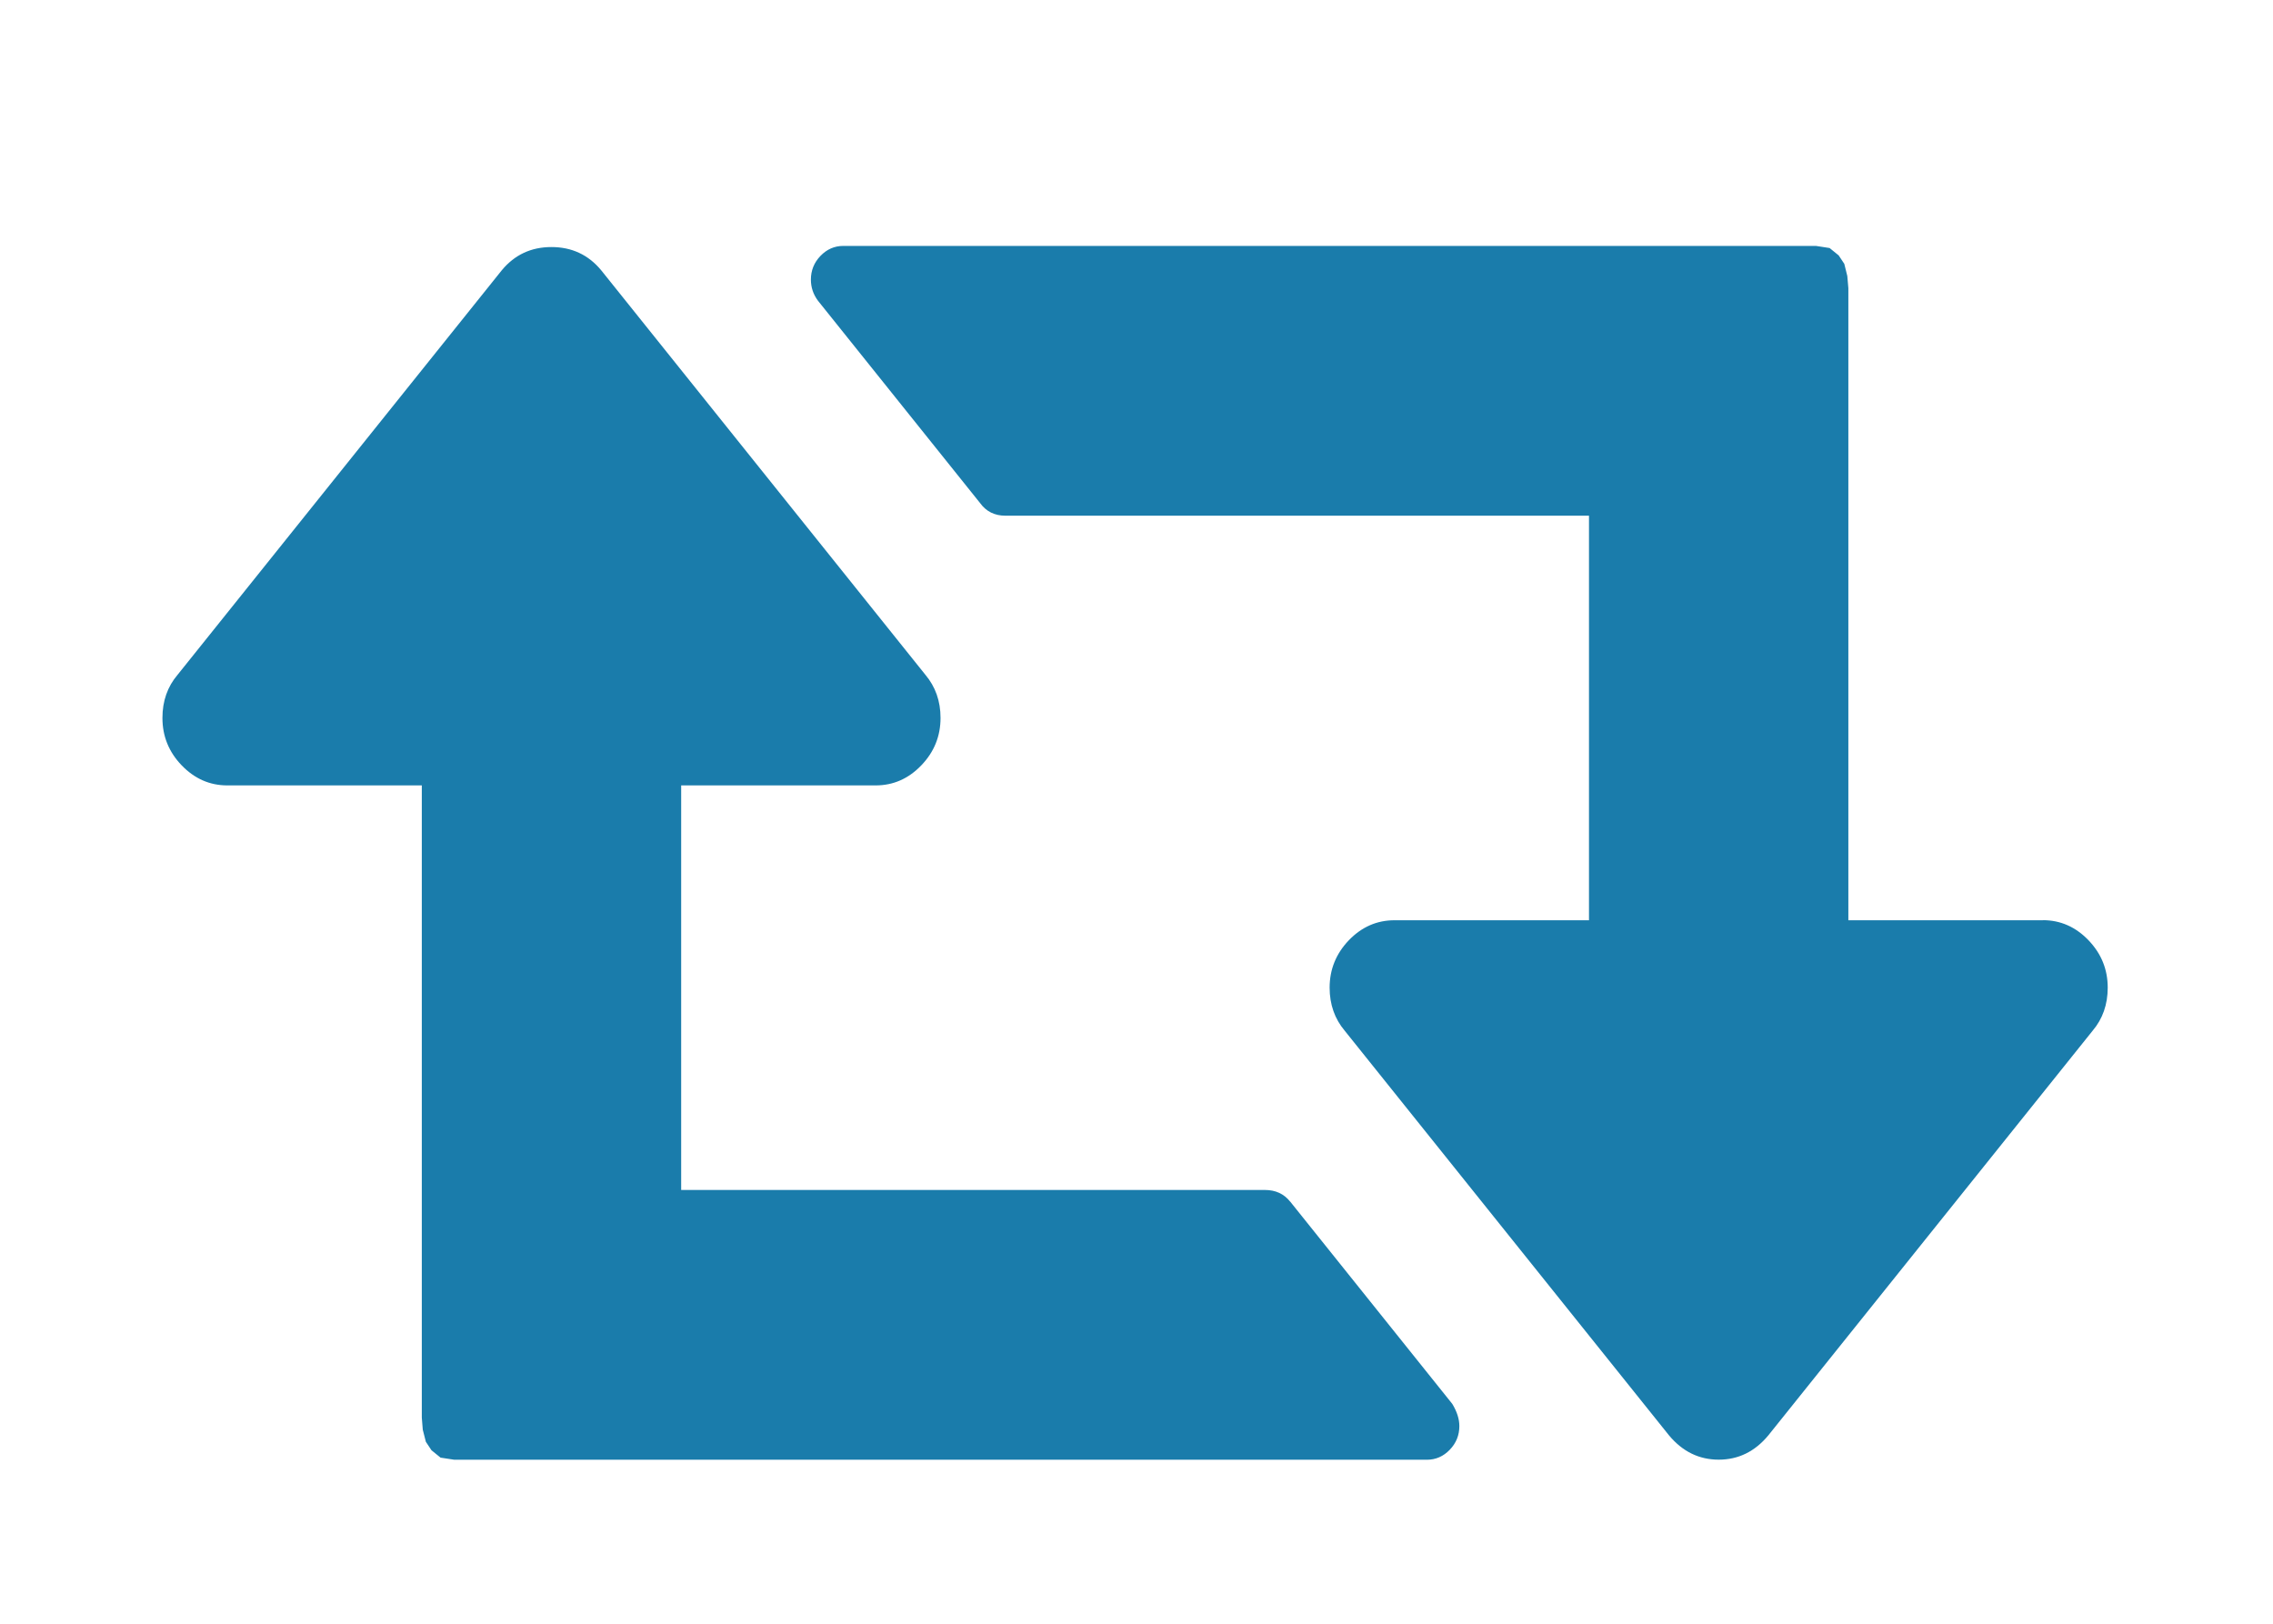
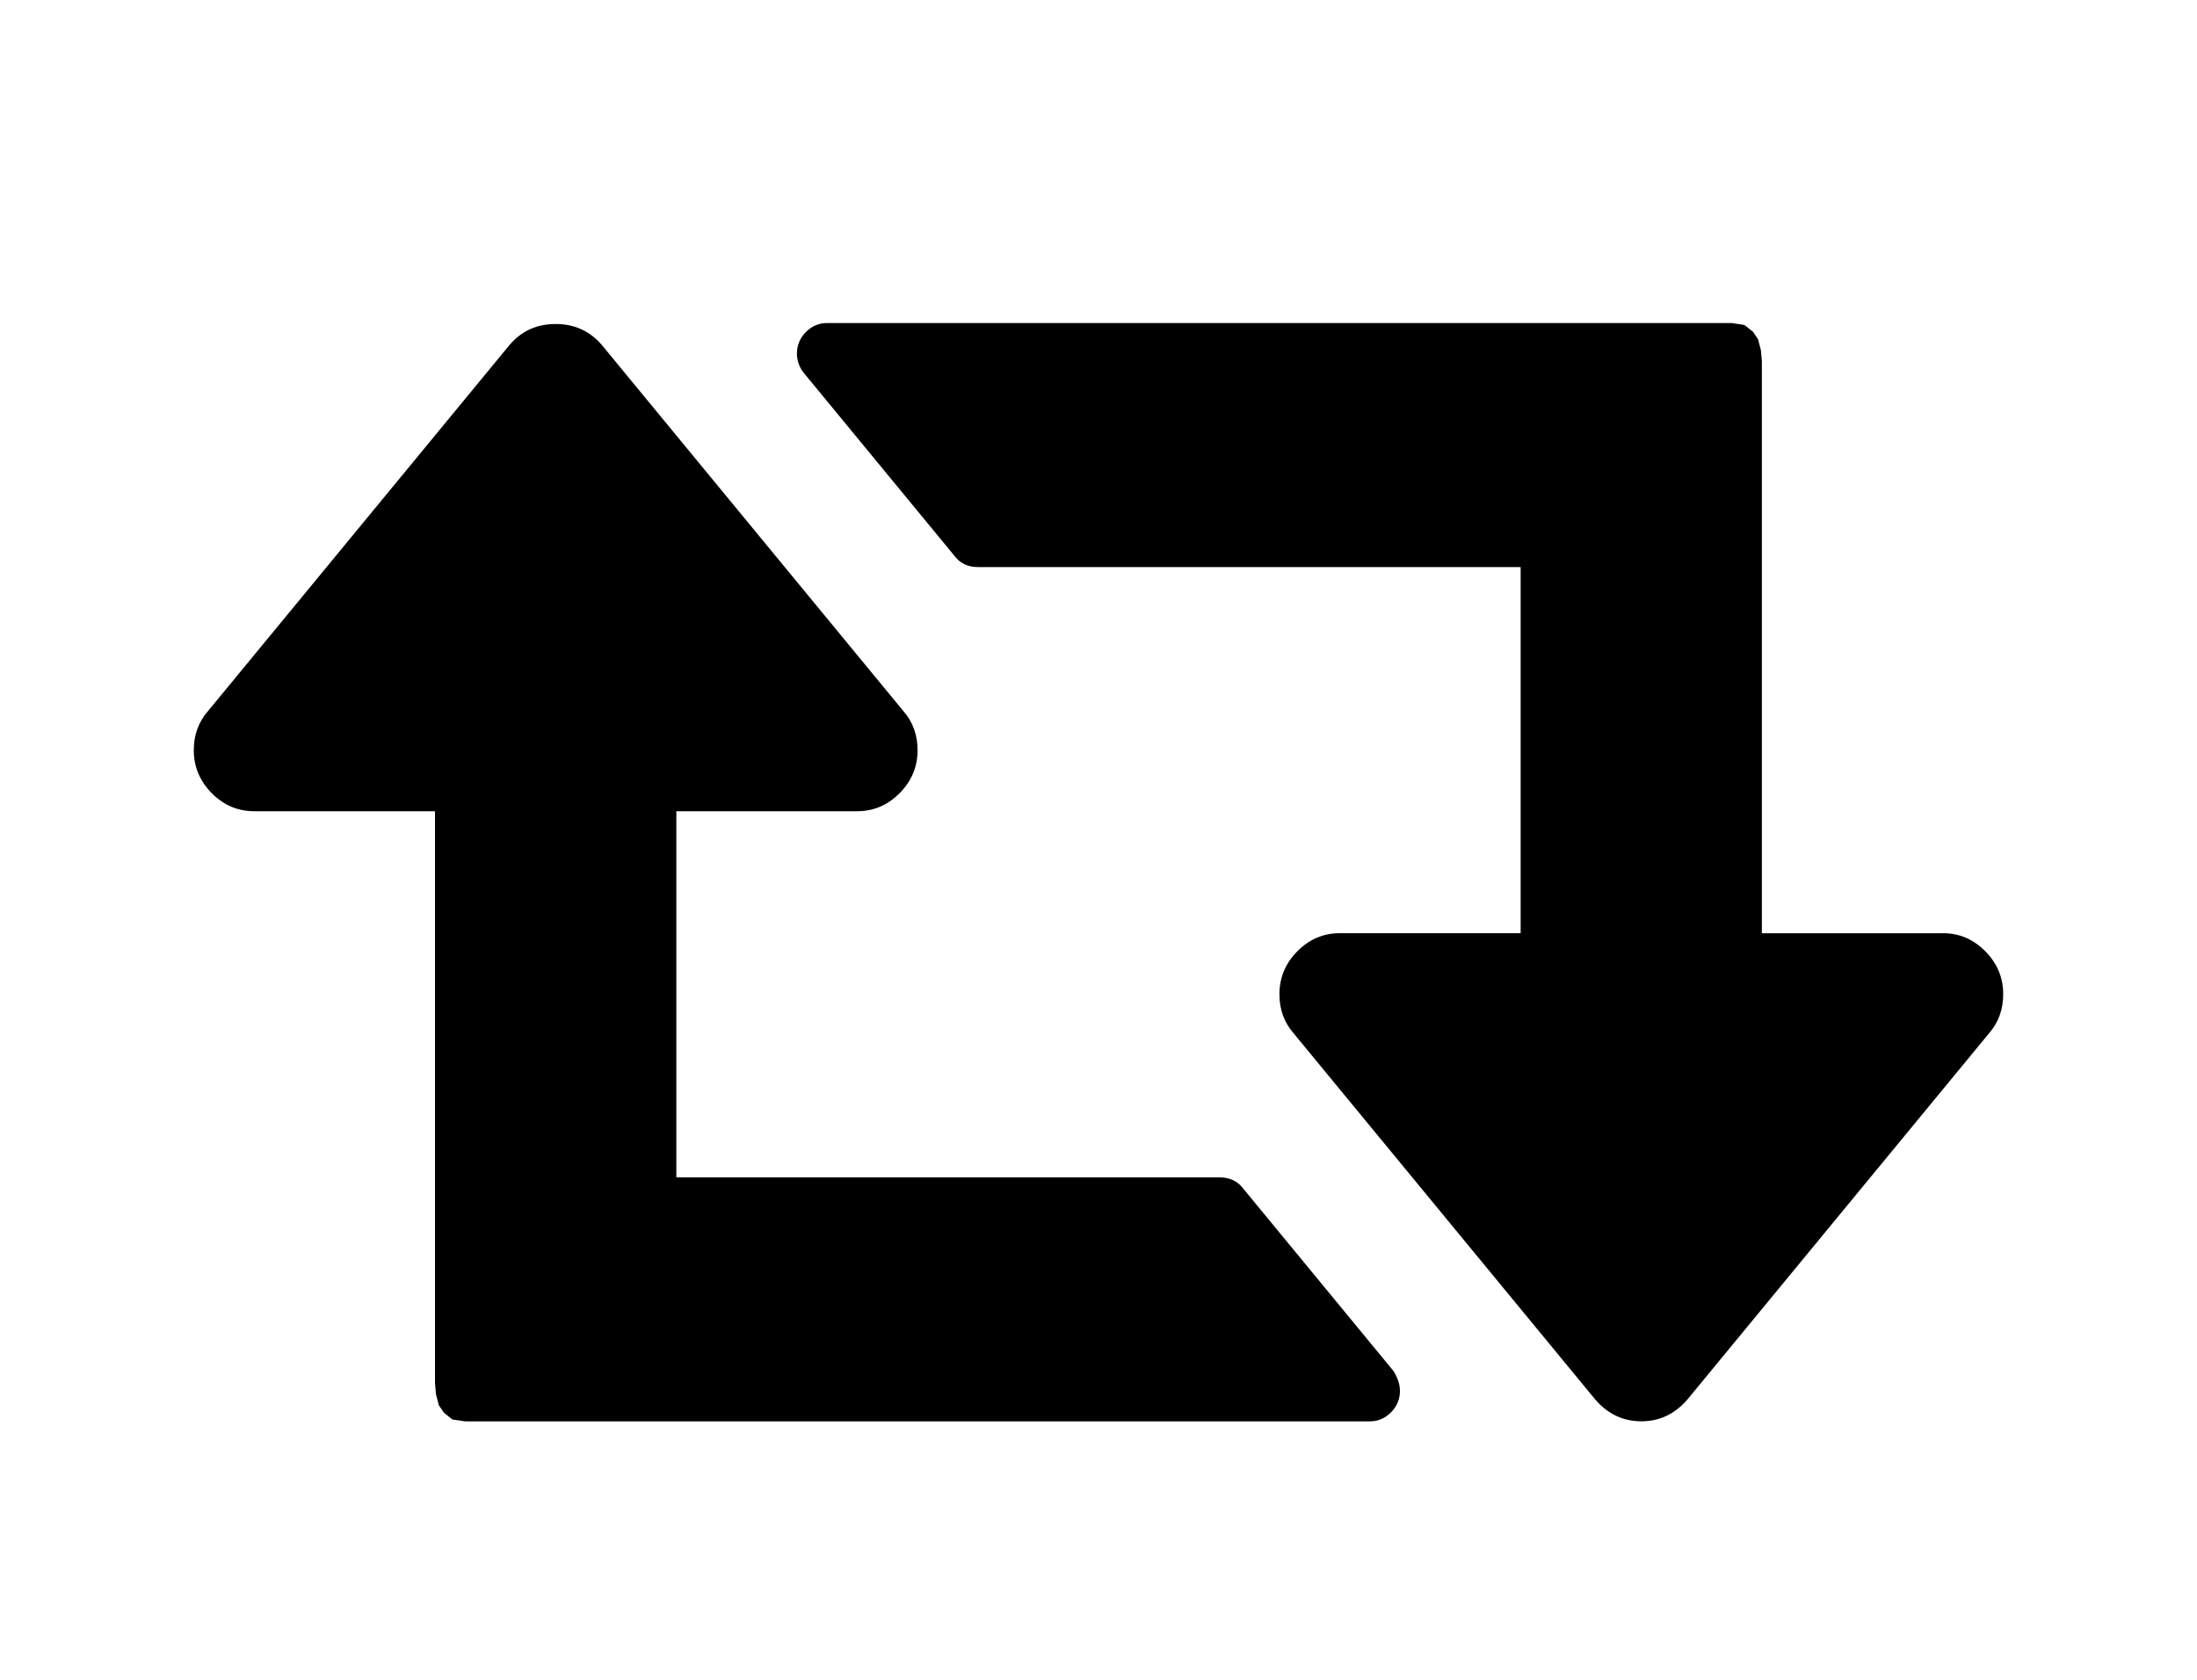
- <svg xmlns="http://www.w3.org/2000/svg" viewBox="0 0 28 20">
-   <path d="M15.892 14.8c-.075-.095-.179-.143-.312-.143h-7.189v-4.983h2.396c.216 0 .404-.082.562-.247.158-.164.237-.359.237-.584 0-.208-.063-.385-.187-.532l-3.994-4.983c-.158-.19-.362-.285-.612-.285s-.453.095-.611.285l-3.994 4.983c-.125.147-.187.324-.187.532 0 .225.079.42.237.584.158.164.345.247.562.247h2.396v7.787l.012.149.038.149.069.104.112.091.169.026h11.982c.108 0 .202-.041.281-.123.079-.082.118-.179.118-.292 0-.087-.029-.177-.087-.273l-1.997-2.492zM25.165 11.335h-2.396v-7.787l-.013-.149-.037-.149-.069-.104-.112-.091-.168-.026h-11.982c-.108 0-.202.041-.281.123-.079.082-.118.18-.118.292 0 .095.029.182.087.26l1.997 2.492c.075.104.179.156.312.156h7.189v4.983h-2.396c-.216 0-.404.082-.562.246-.158.165-.237.36-.237.584 0 .208.063.385.187.532l3.994 4.983c.166.199.37.299.612.299.241 0 .445-.099.611-.299l3.994-4.983c.125-.147.187-.325.187-.532 0-.225-.079-.419-.237-.584-.158-.164-.345-.247-.562-.247z" fill="#1A7CAB" />
+ <svg xmlns="http://www.w3.org/2000/svg" viewBox="0 0 34 26">
+   <path d="M19.231 18.385c-.087-.108-.209-.162-.364-.162h-8.4v-5.667h2.8c.253 0 .472-.094.656-.28.185-.187.277-.408.277-.664 0-.236-.073-.438-.219-.605l-4.667-5.667c-.185-.216-.423-.325-.715-.325s-.53.108-.714.325l-4.667 5.667c-.146.167-.219.369-.219.605 0 .256.093.477.277.664.185.187.404.28.656.28h2.8v8.854l.015.17.044.17.08.118.131.103.197.029h14c.126 0 .236-.047.328-.14.092-.093.138-.204.138-.332 0-.099-.034-.202-.102-.31l-2.333-2.833zm10.835-3.94h-2.8v-8.854l-.015-.17-.044-.17-.08-.118-.131-.103-.197-.03h-14c-.126 0-.236.047-.328.14-.092.094-.138.204-.138.332 0 .108.034.207.102.295l2.333 2.833c.087.118.209.177.365.177h8.4v5.667h-2.8c-.253 0-.472.094-.656.28-.185.187-.277.409-.277.664 0 .236.073.438.219.605l4.667 5.667c.194.226.432.339.715.339.282 0 .52-.113.714-.339l4.667-5.667c.146-.168.219-.369.219-.605 0-.255-.092-.477-.277-.664-.185-.187-.403-.28-.656-.28z" />
</svg>
